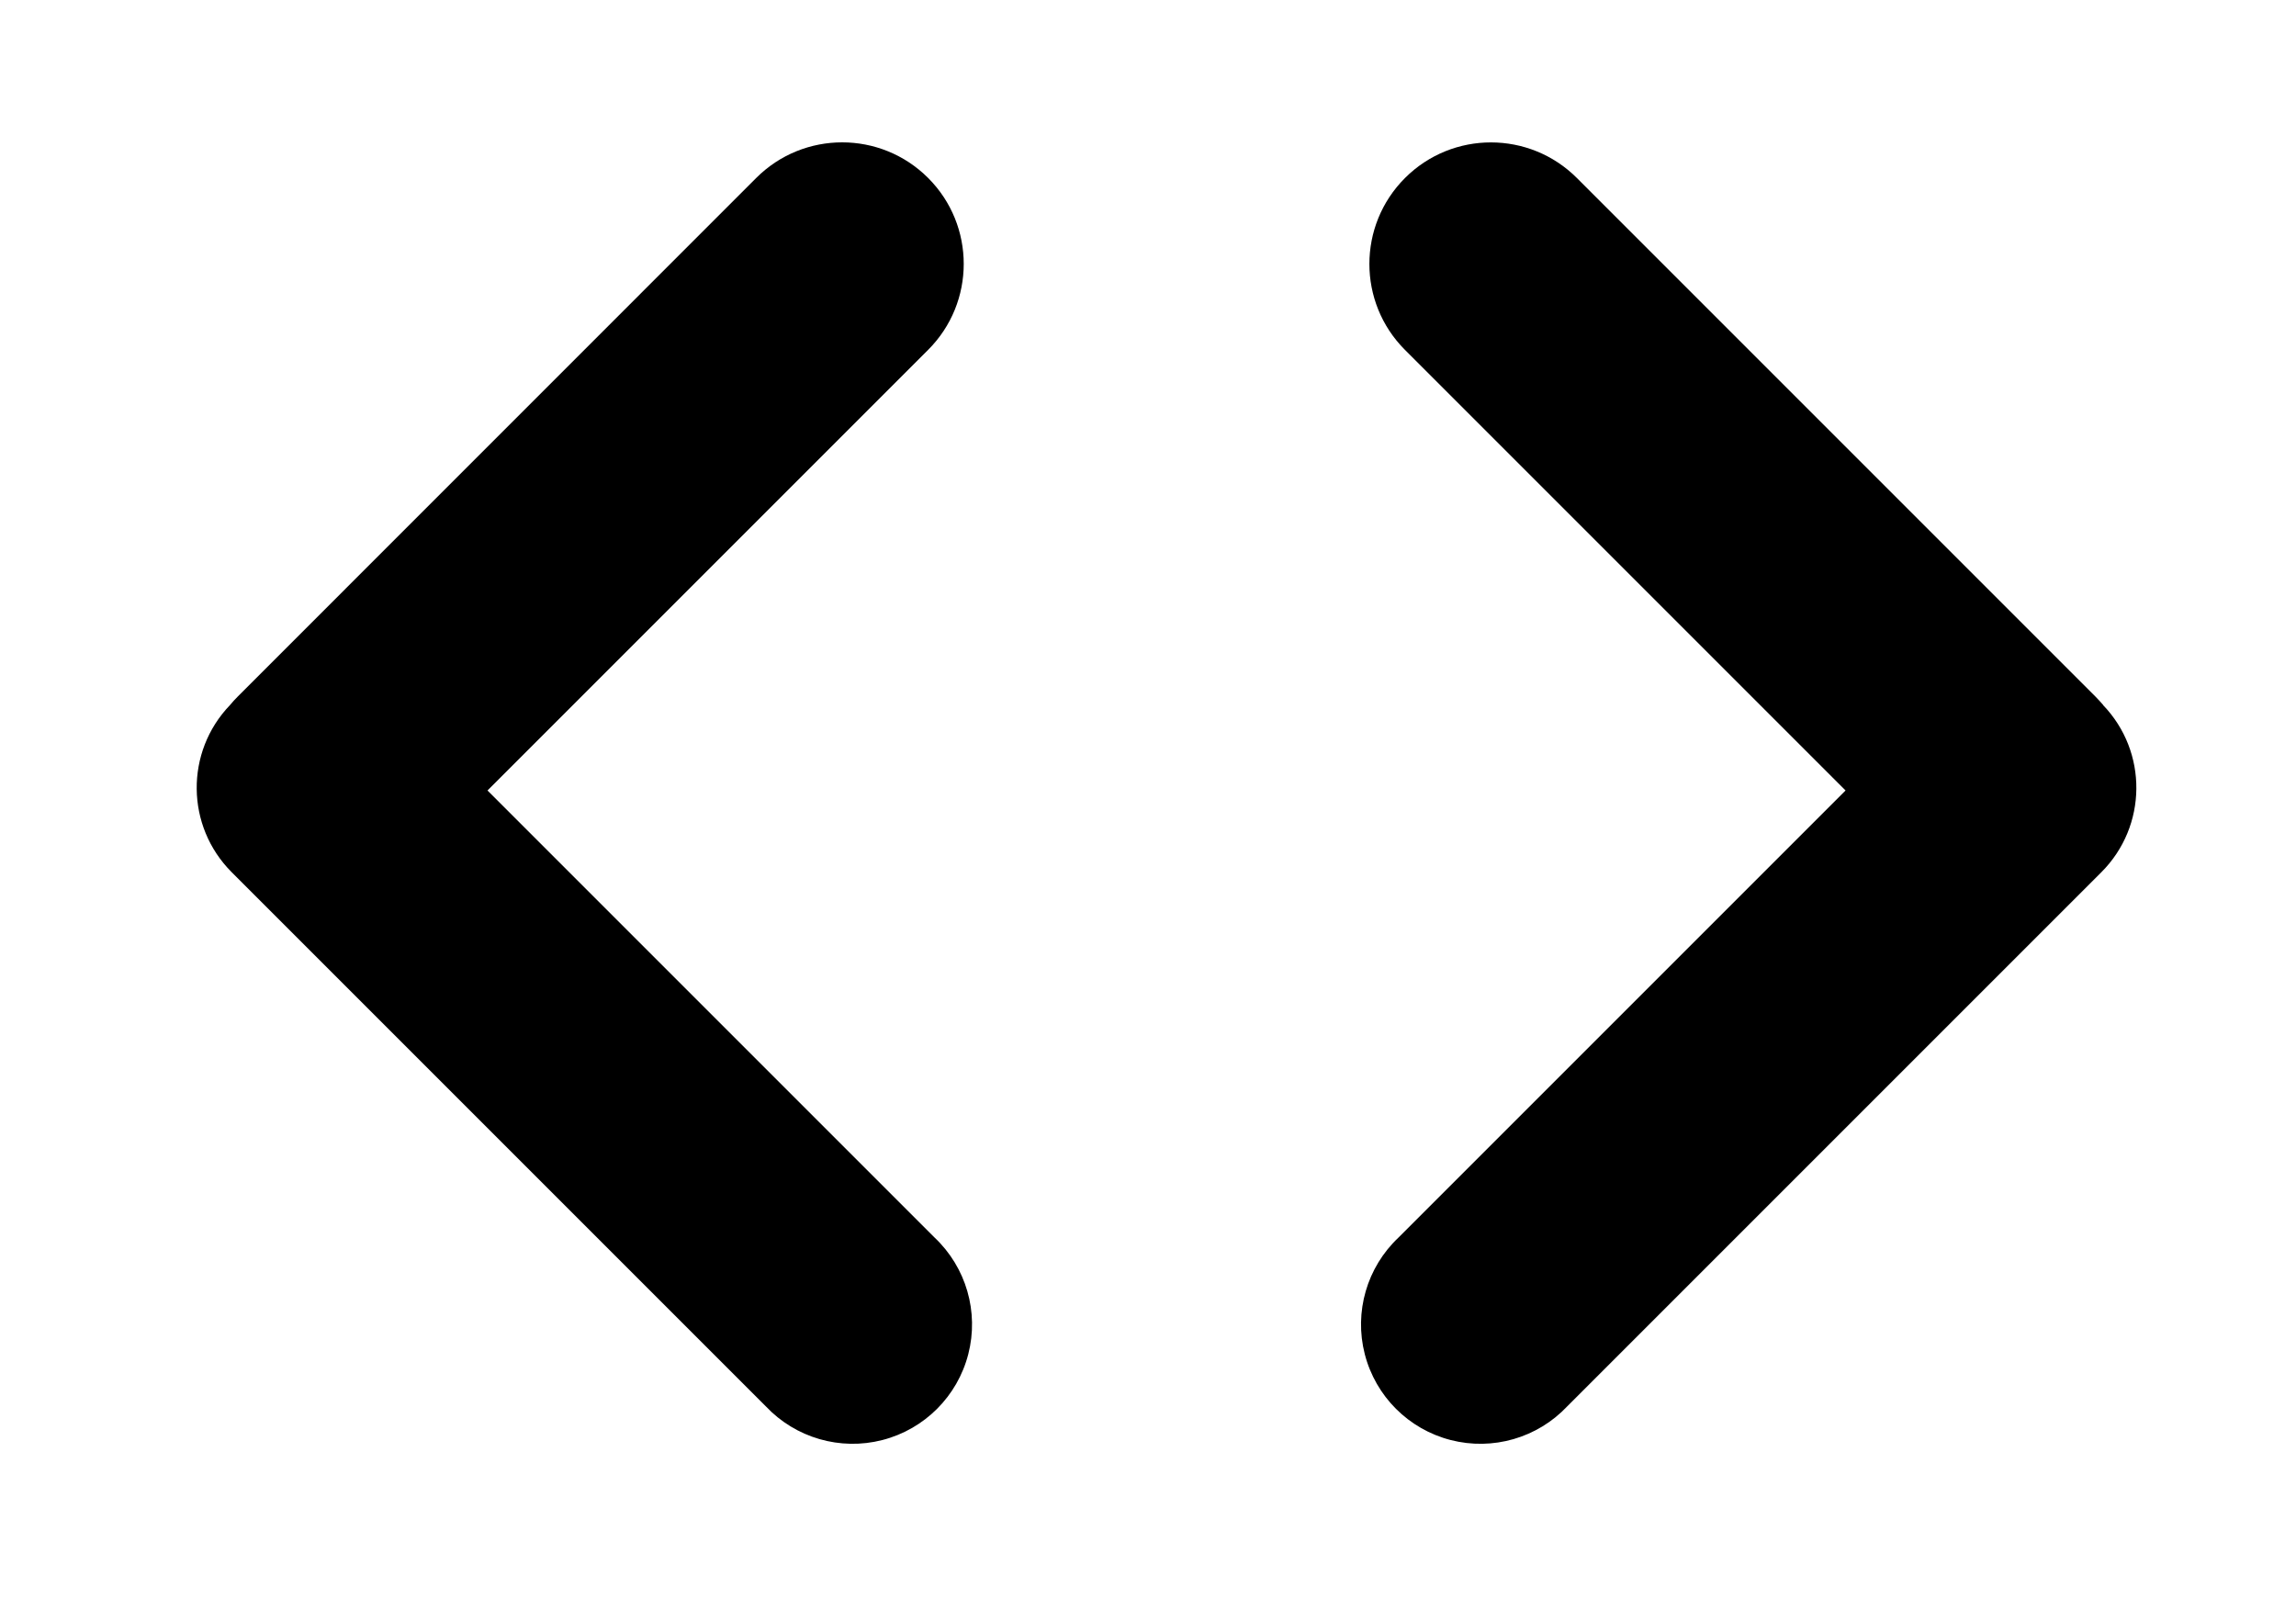
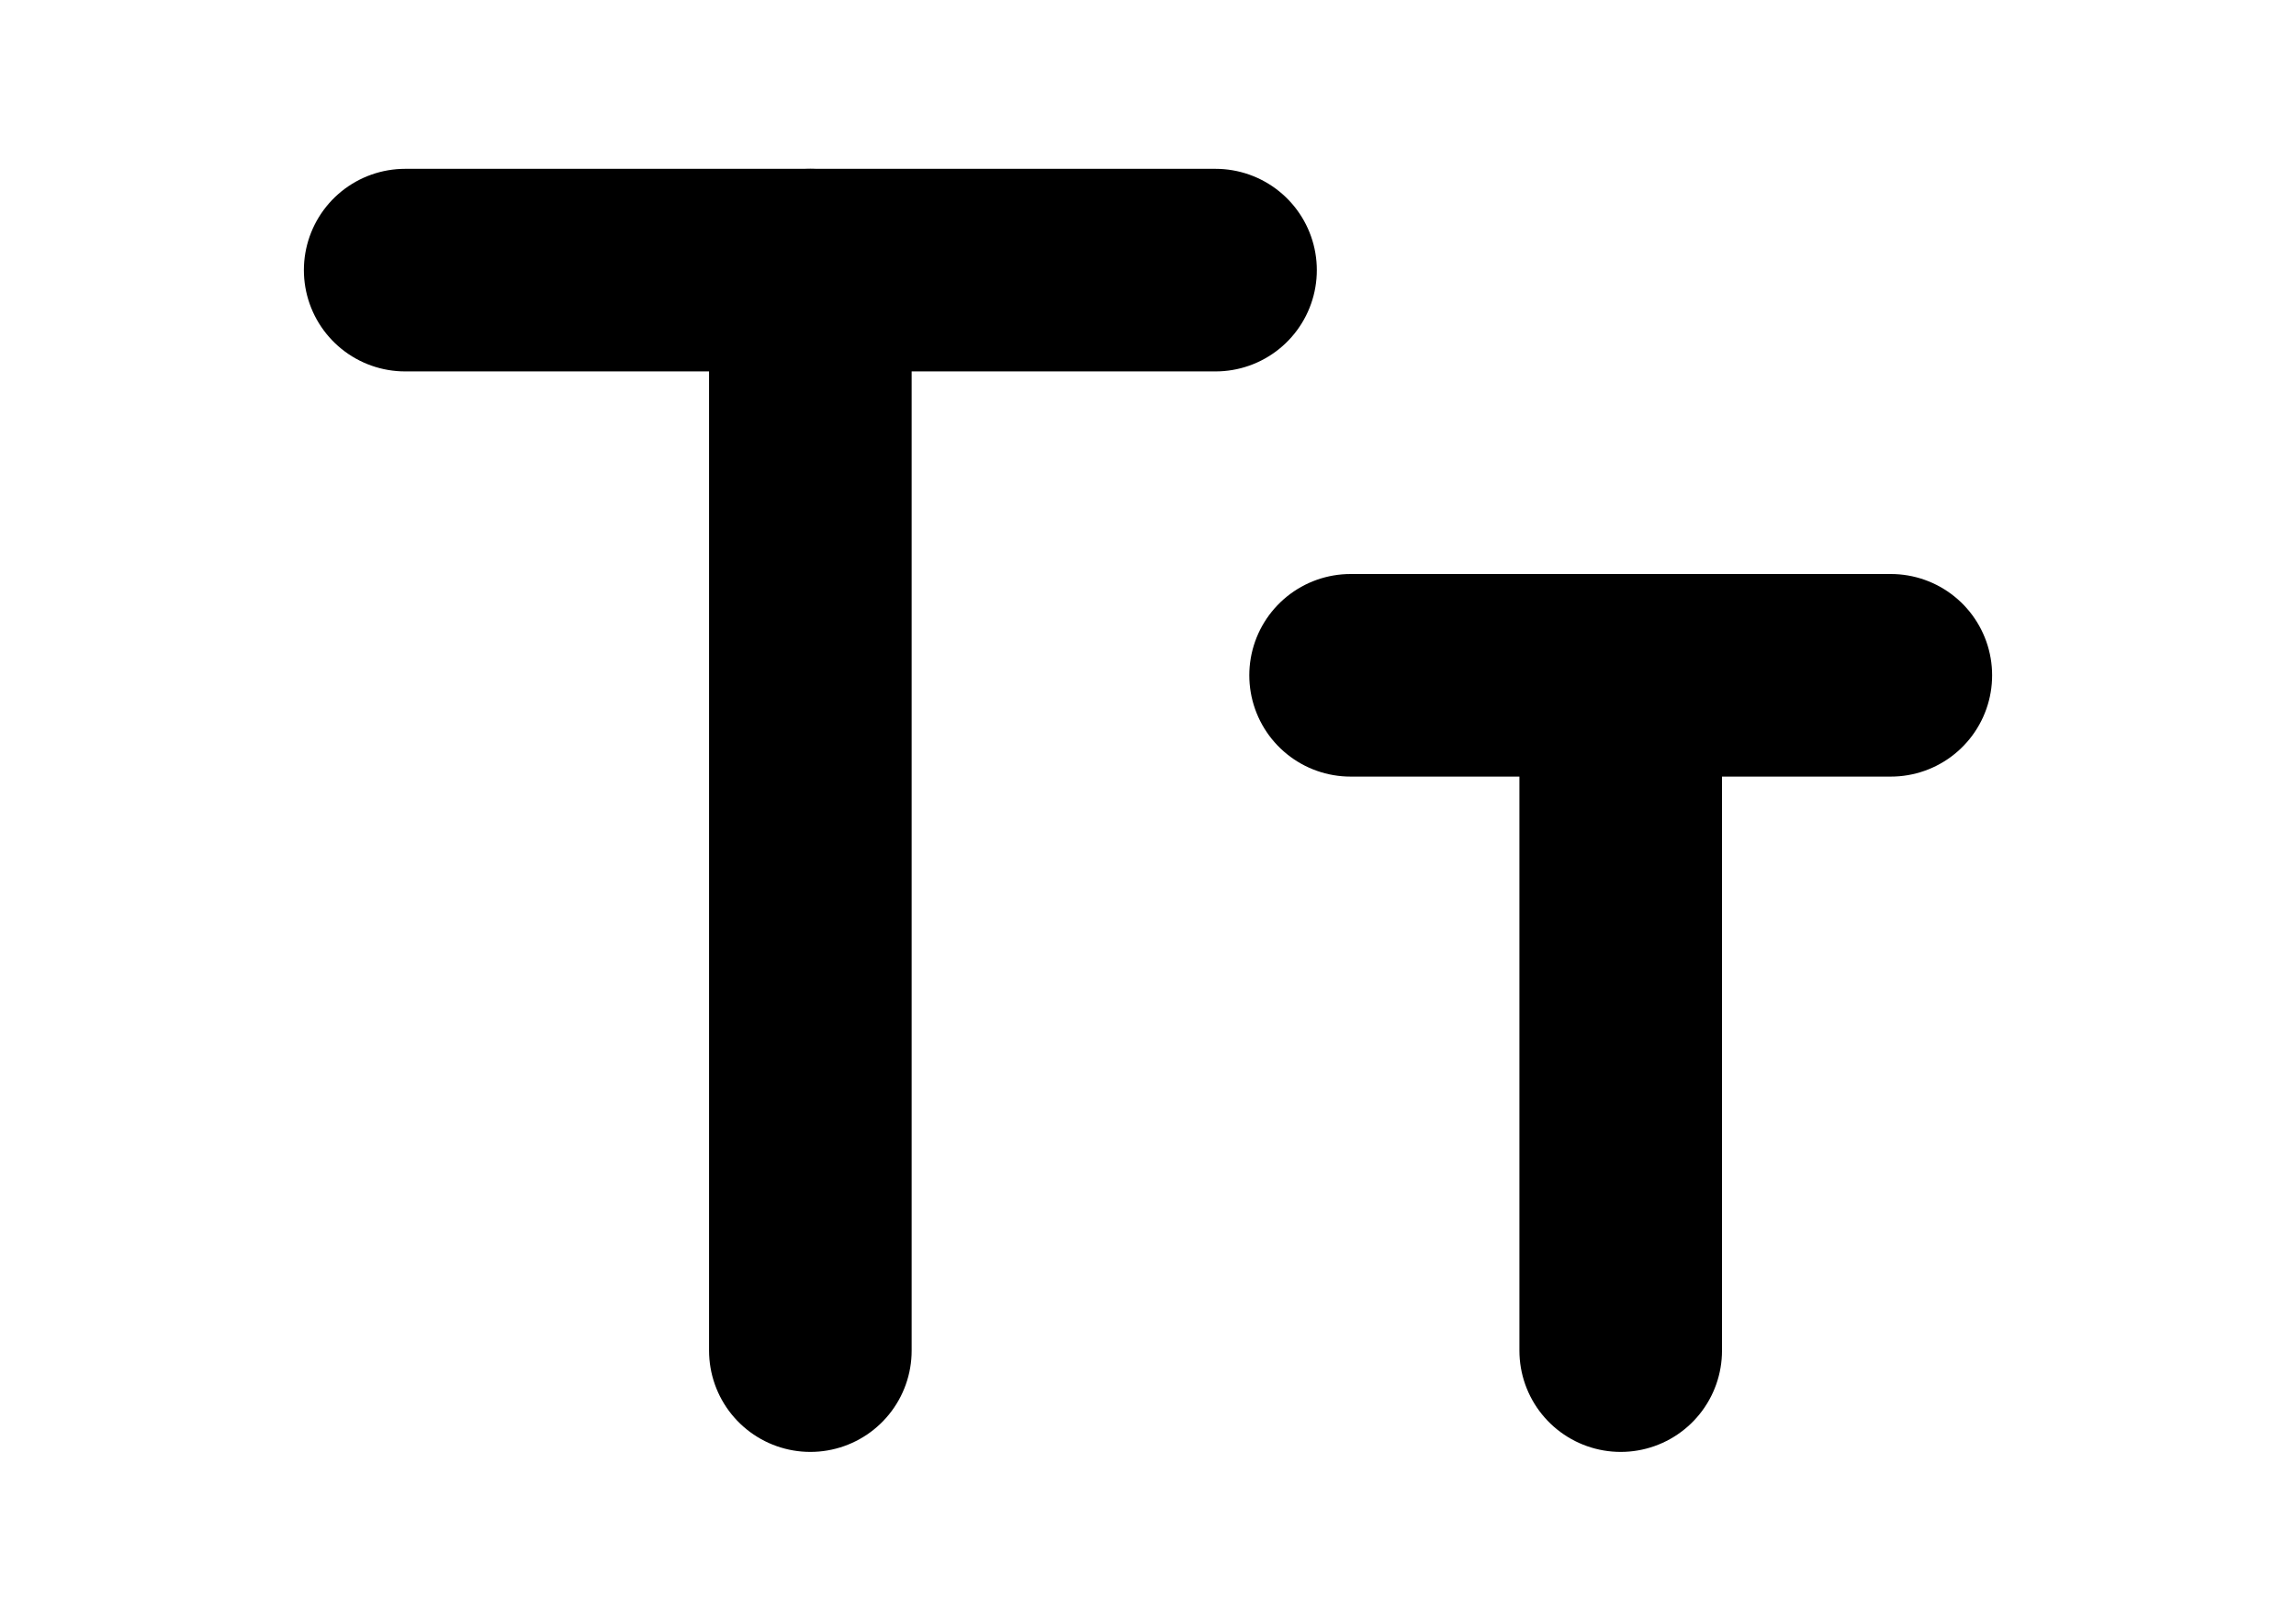
- <svg xmlns="http://www.w3.org/2000/svg" width="17" height="12" viewBox="1 -1 16 15">
-   <path d="M17.839 5.525a1.105 1.105 0 0 1-.015 1.547l-4.943 4.943a1.105 1.105 0 1 1-1.562-1.562l4.137-4.137-4.078-4.078A1.125 1.125 0 1 1 12.97.648l4.796 4.796c.026.026.05.053.074.08zm-14.952.791l4.137 4.137a1.105 1.105 0 1 1-1.562 1.562L.519 7.072a1.105 1.105 0 0 1-.015-1.547c.023-.028.048-.055.074-.081L5.374.647a1.125 1.125 0 0 1 1.591 1.591L2.887 6.316z" id="a" />
+ <svg xmlns="http://www.w3.org/2000/svg" width="17" height="12" viewBox="0 0 17 12" fill="none">
+   <path d="M10 5H14" stroke="black" stroke-width="1.5" stroke-linecap="round" stroke-linejoin="round" />
+   <path d="M3 2H9" stroke="black" stroke-width="1.5" stroke-linecap="round" stroke-linejoin="round" />
+   <path d="M12 10V5" stroke="black" stroke-width="1.5" stroke-linecap="round" stroke-linejoin="round" />
+   <path d="M6 10V2" stroke="black" stroke-width="1.5" stroke-linecap="round" stroke-linejoin="round" />
</svg>
